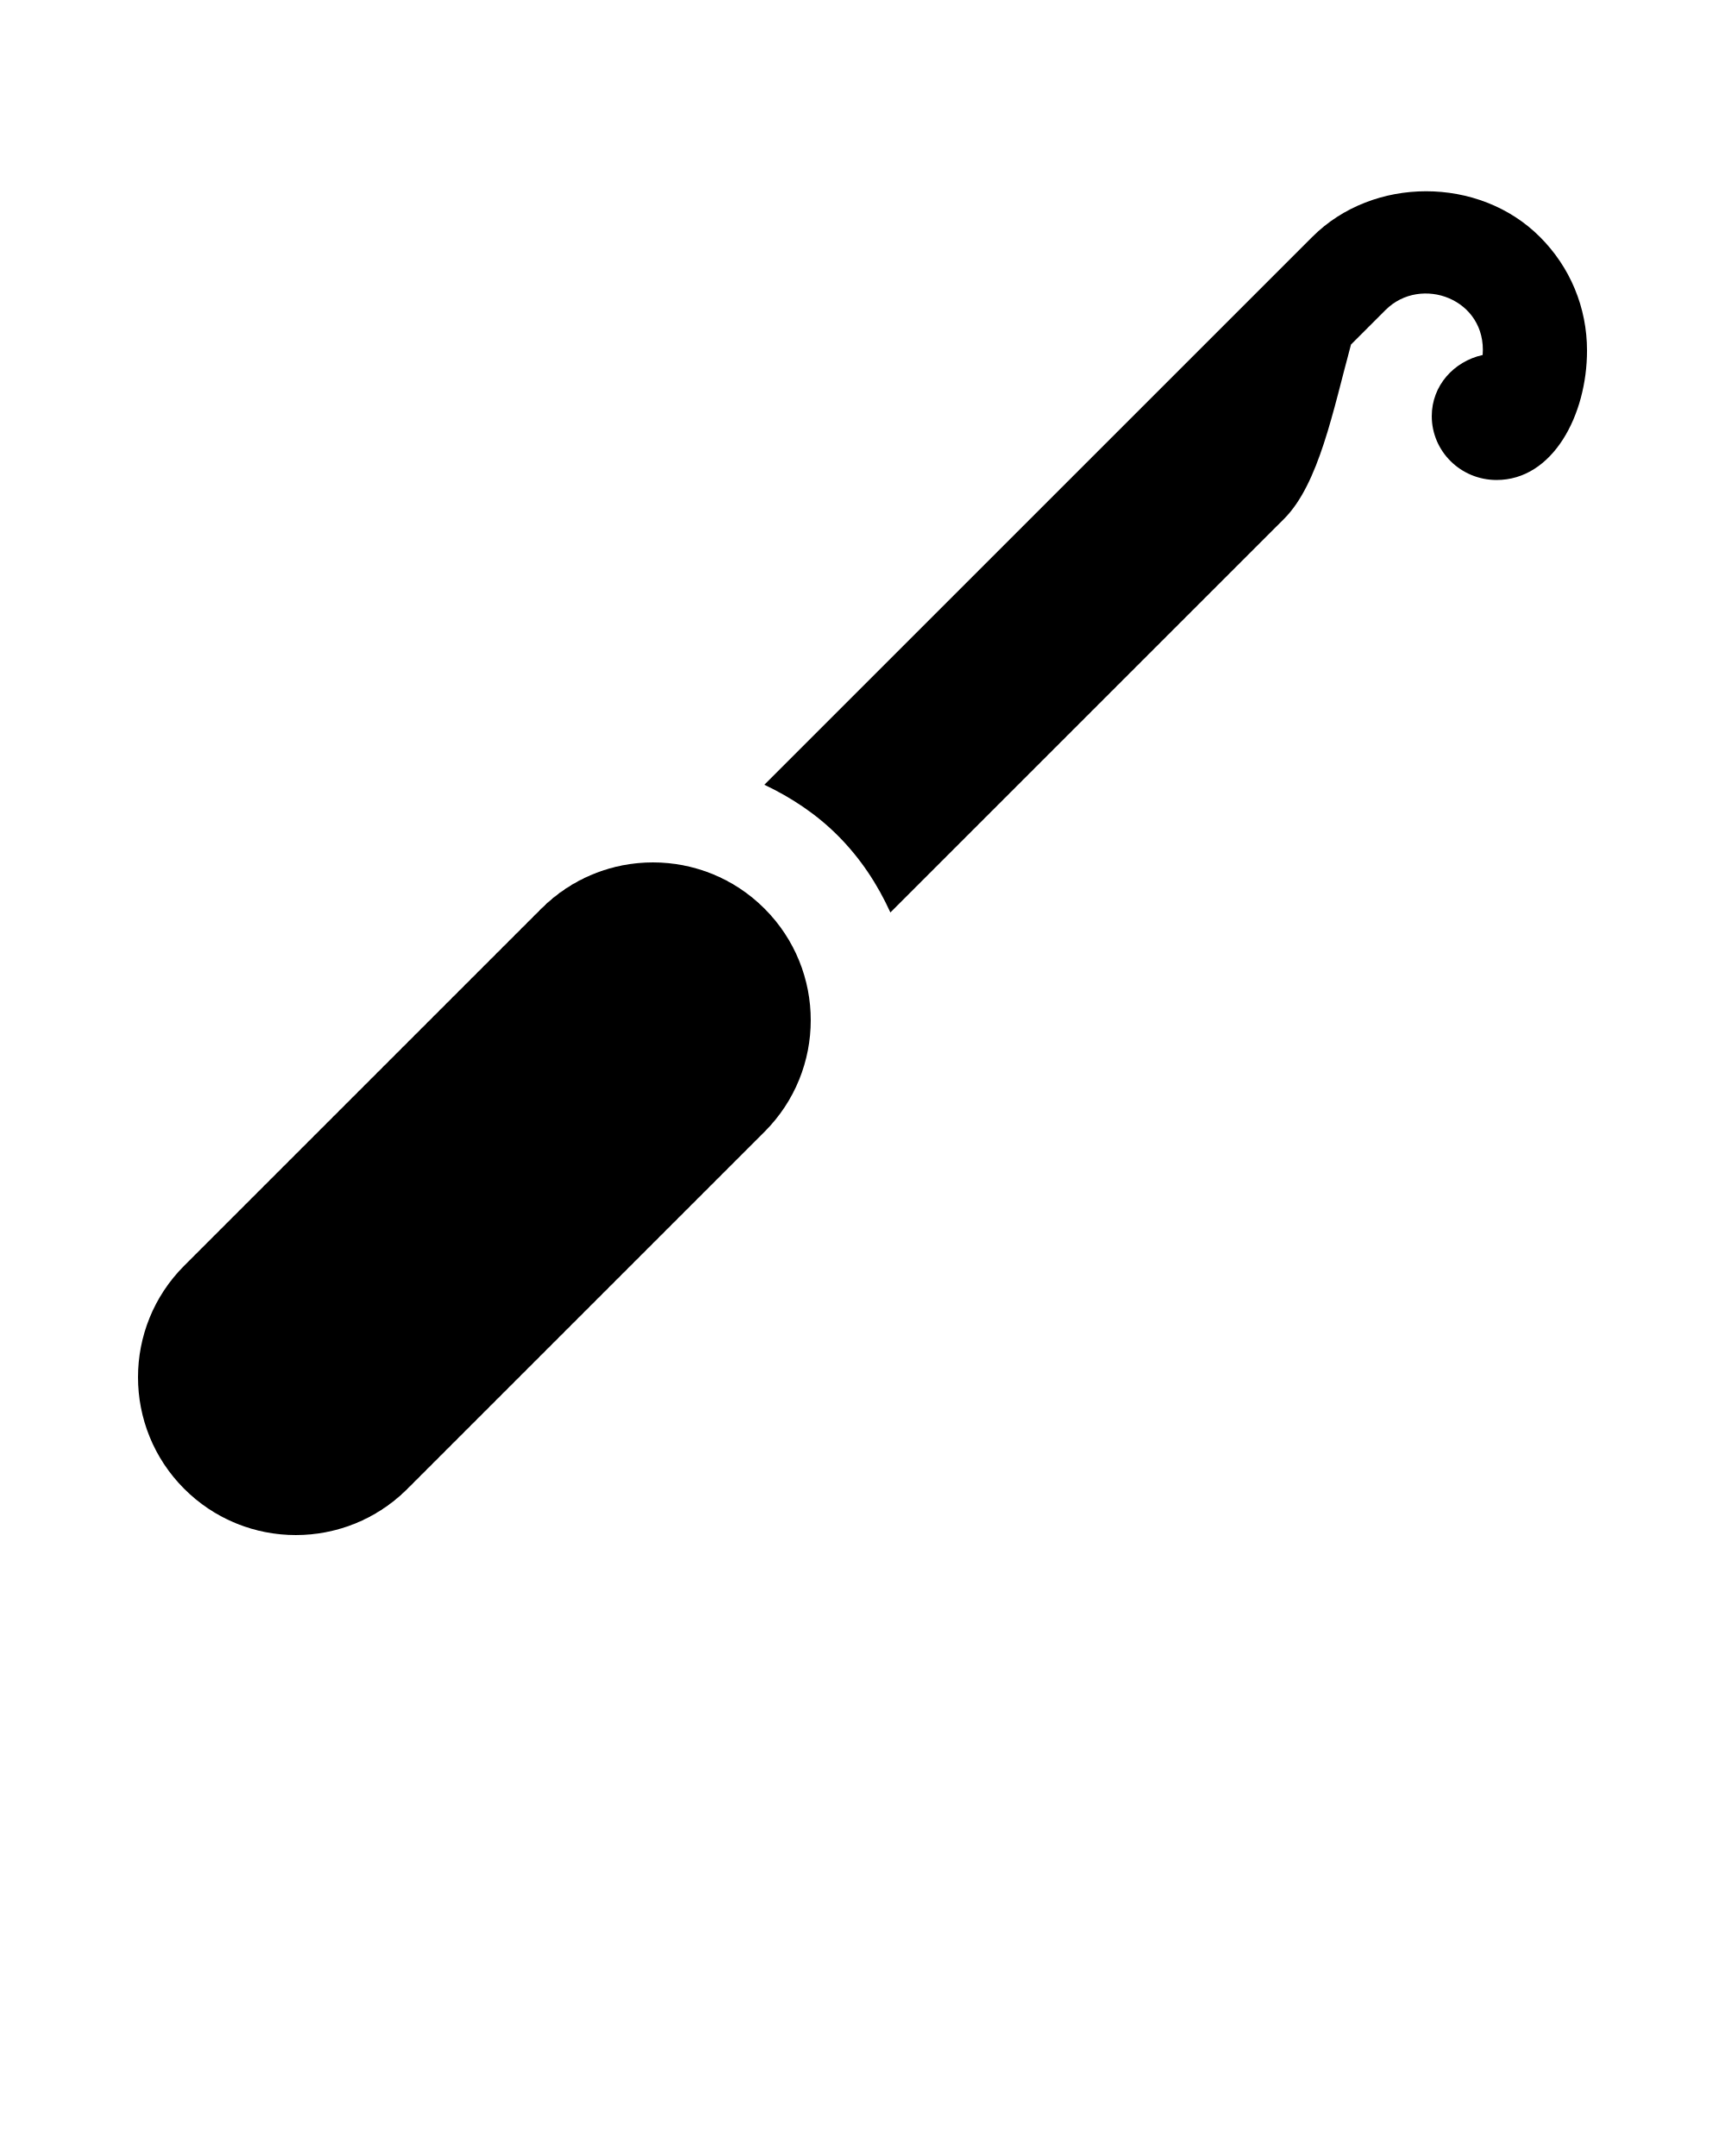
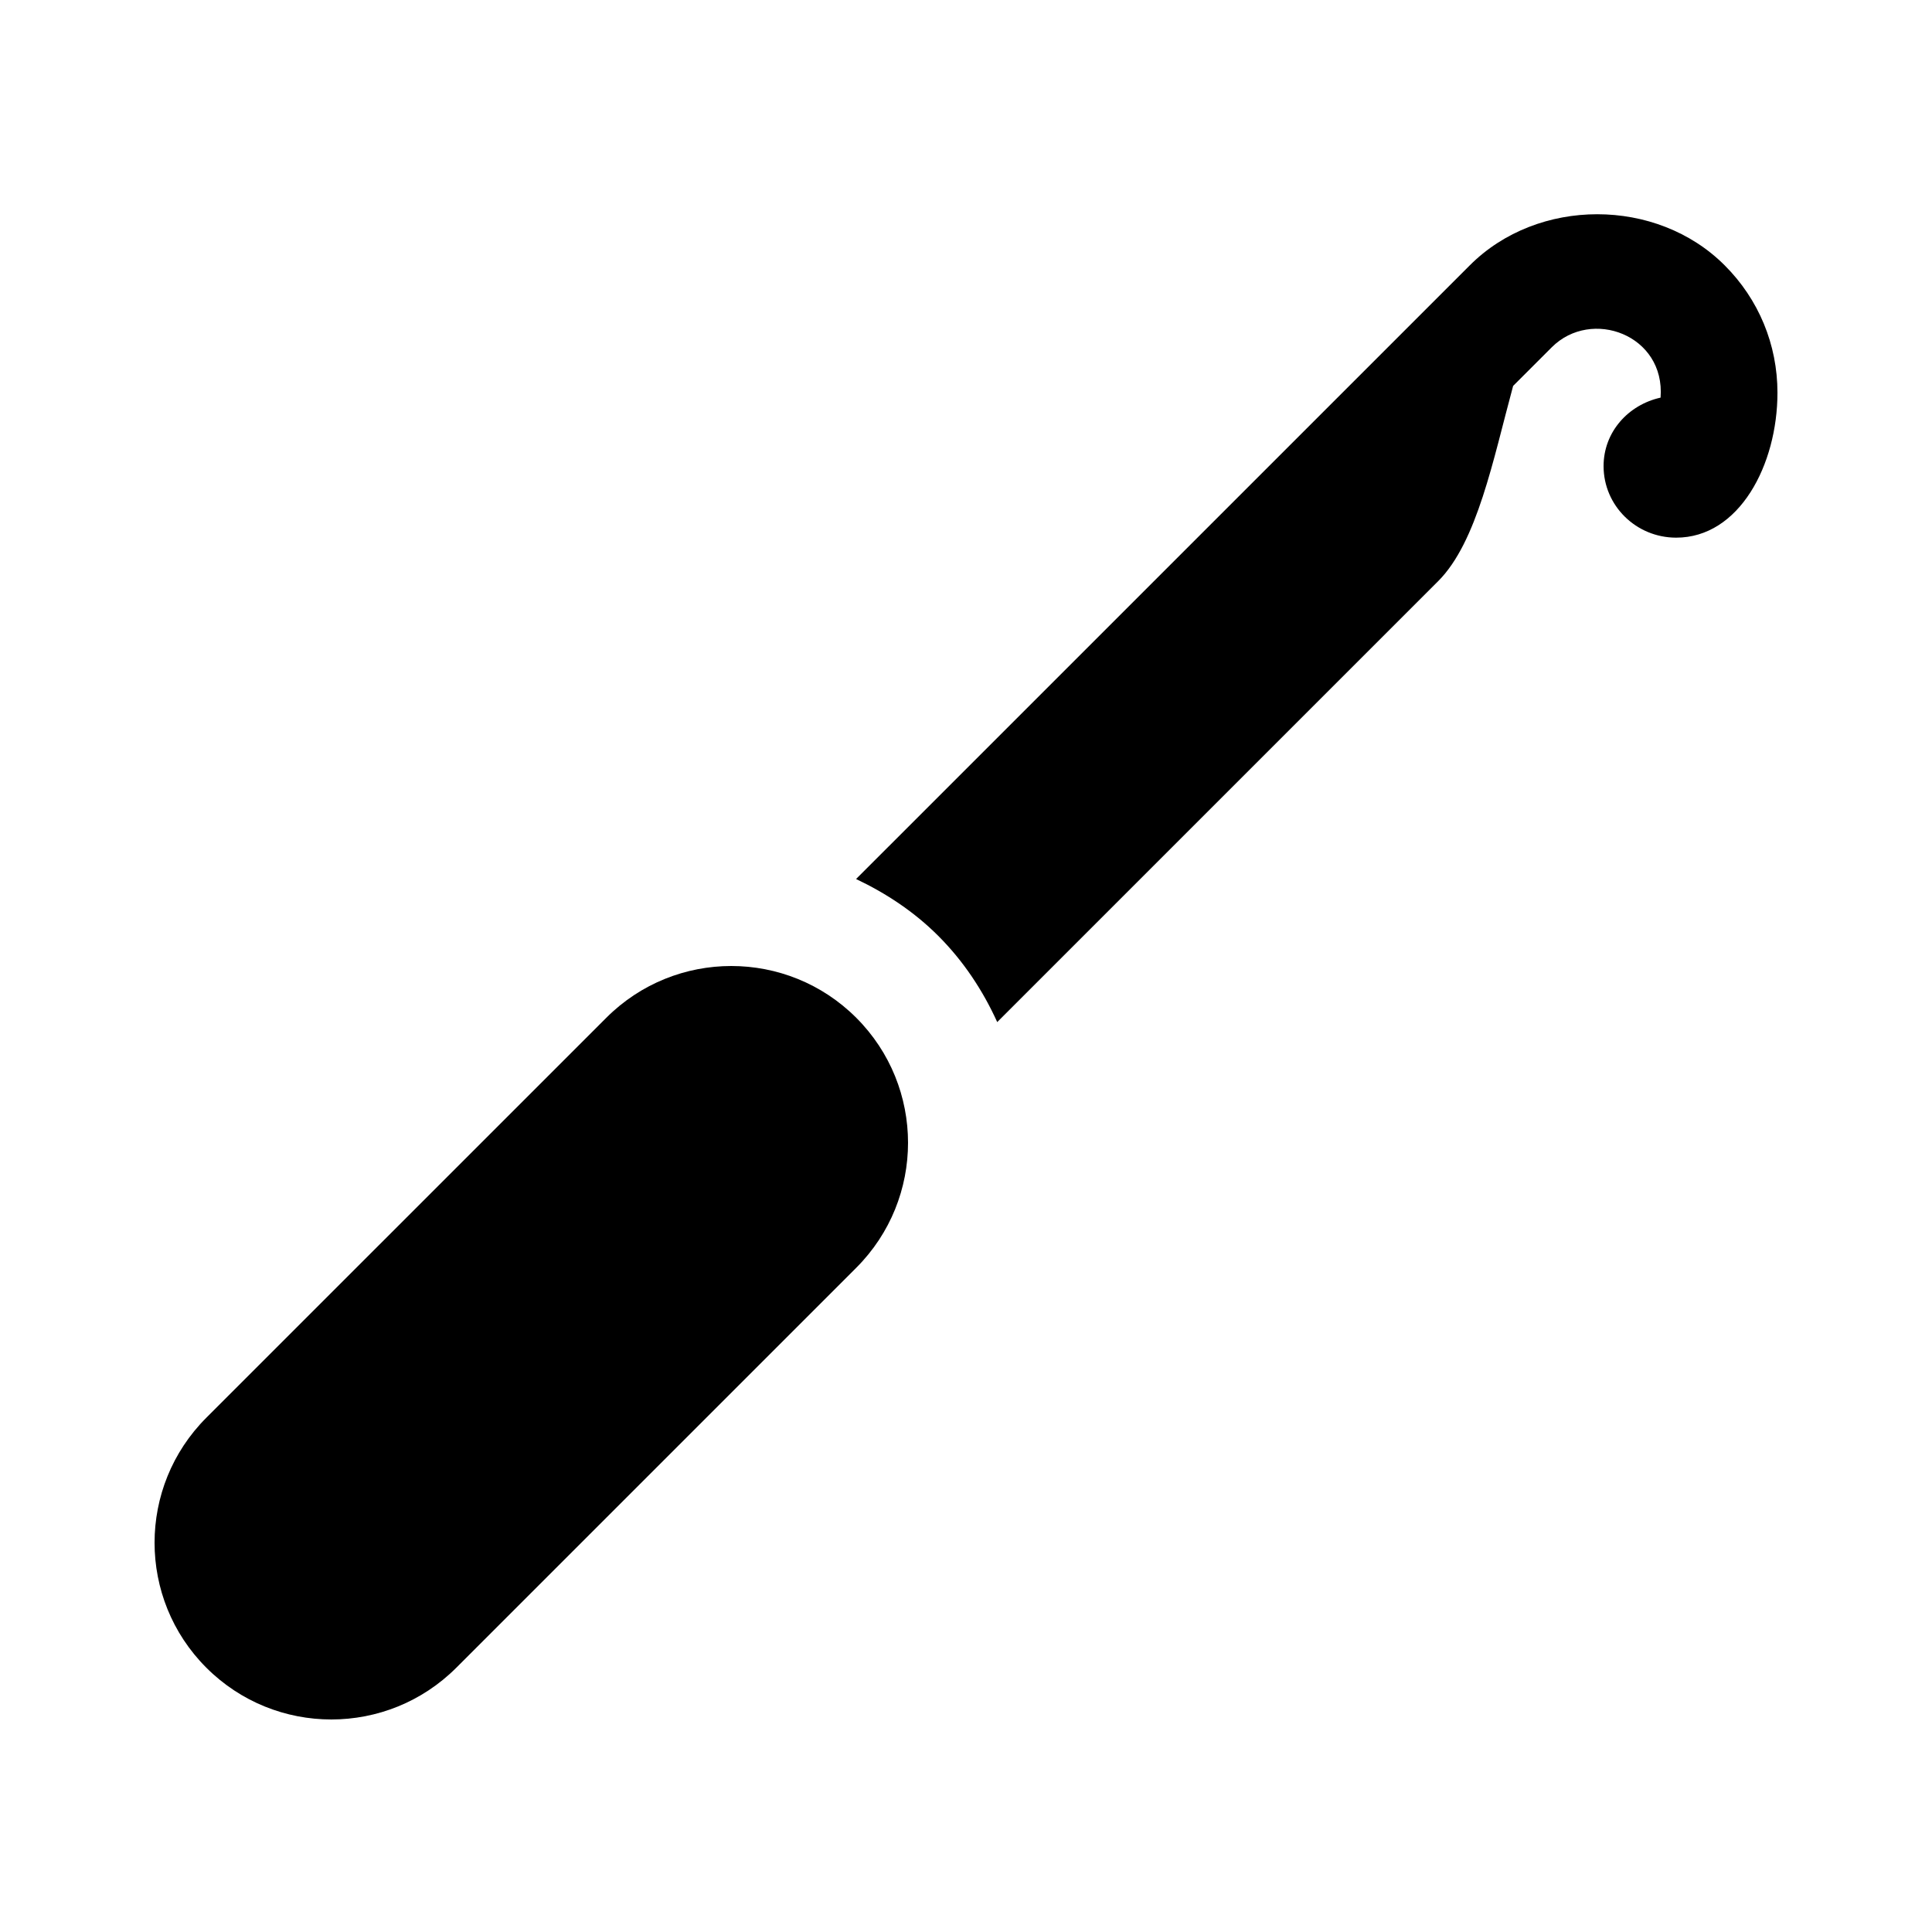
- <svg xmlns="http://www.w3.org/2000/svg" version="1.1" x="0px" y="0px" viewBox="0 0 100 125" enable-background="new 0 0 100 100" xml:space="preserve">
+ <svg xmlns="http://www.w3.org/2000/svg" version="1.1" x="0px" y="0px" viewBox="0 0 100 100" enable-background="new 0 0 100 100" xml:space="preserve">
  <path d="M92.001,20.326c0,3.732-1.977,7.509-5.25,7.503c-2.071-0.004-3.75-1.658-3.75-3.704c0-1.765,1.276-3.172,2.95-3.544  c0.251-3.247-3.579-4.655-5.63-2.608l-2.002,2.002c-1.037,3.822-1.859,8.085-3.881,10.107L51.616,52.903  c-0.743-1.636-1.746-3.158-3.055-4.466c-1.249-1.249-2.701-2.204-4.251-2.939l31.768-31.766c3.521-3.524,9.668-3.524,13.189,0  C91.031,15.492,92.001,17.835,92.001,20.326z" />
  <path d="M44.32,52.68c3.573,3.573,3.573,9.366,0,12.939L23.619,86.32c-3.573,3.573-9.366,3.573-12.939,0  c-3.573-3.573-3.573-9.366,0-12.939L31.382,52.68C34.955,49.107,40.747,49.107,44.32,52.68z" />
</svg>
